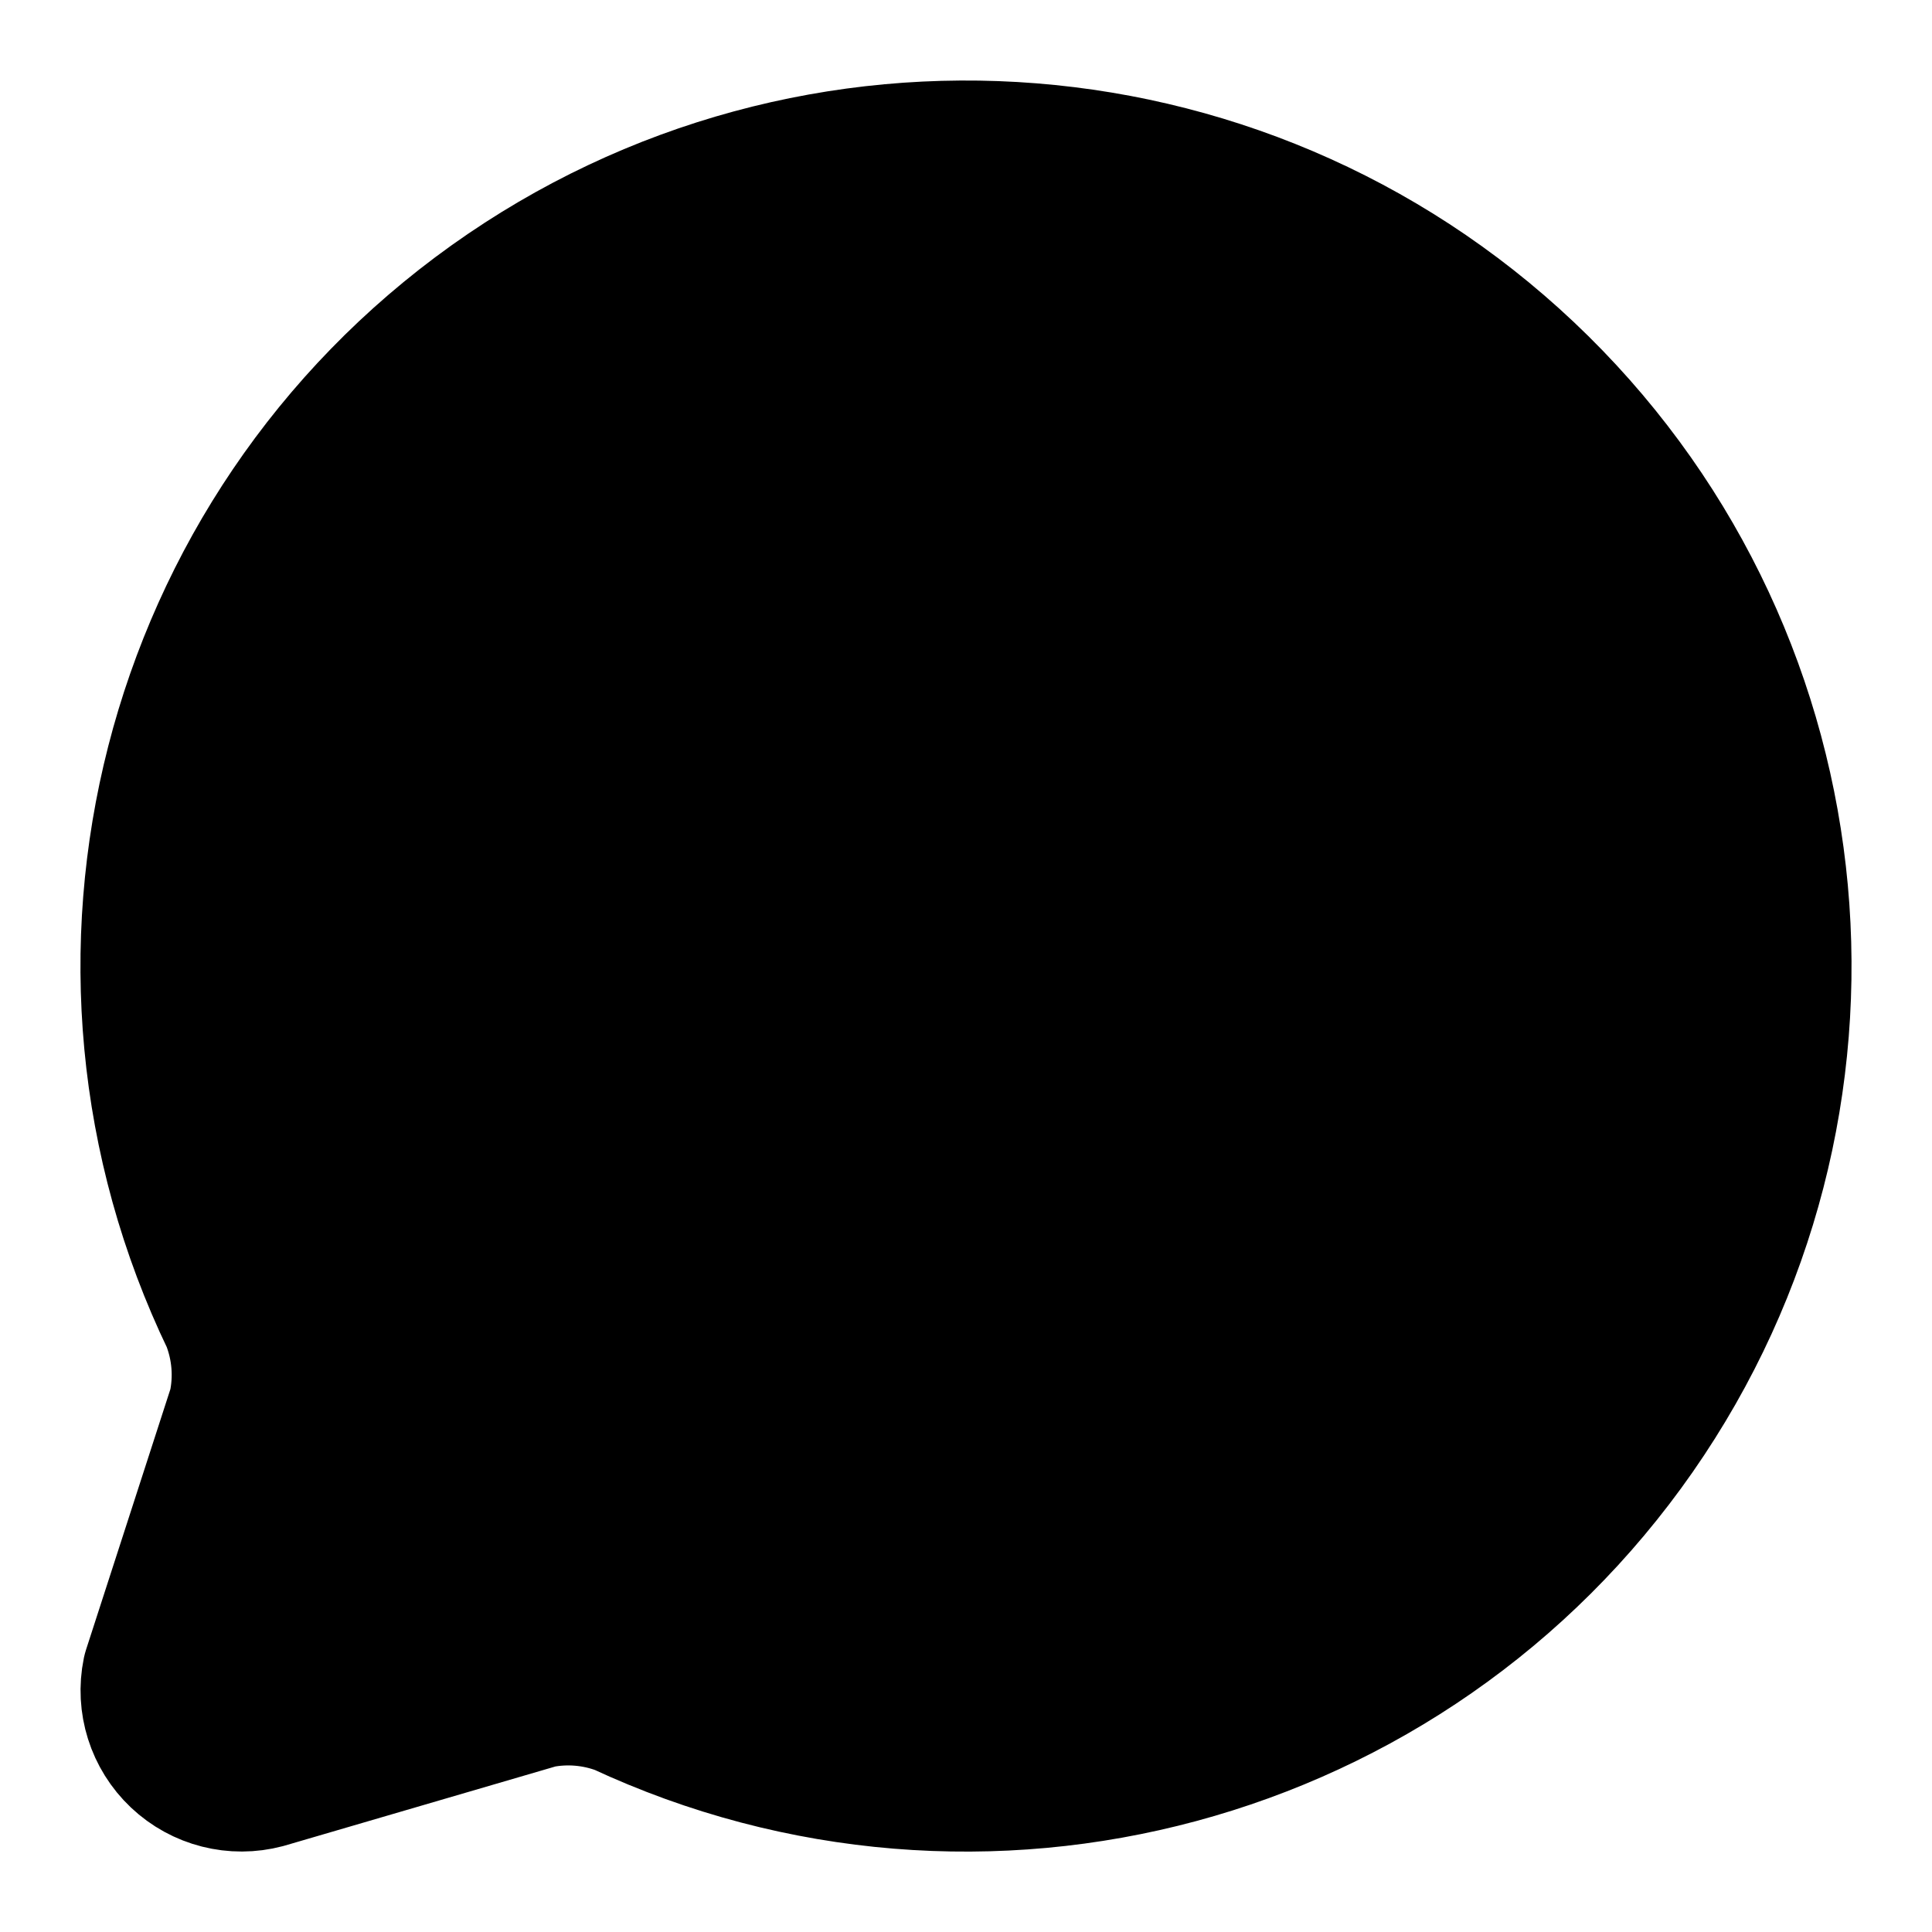
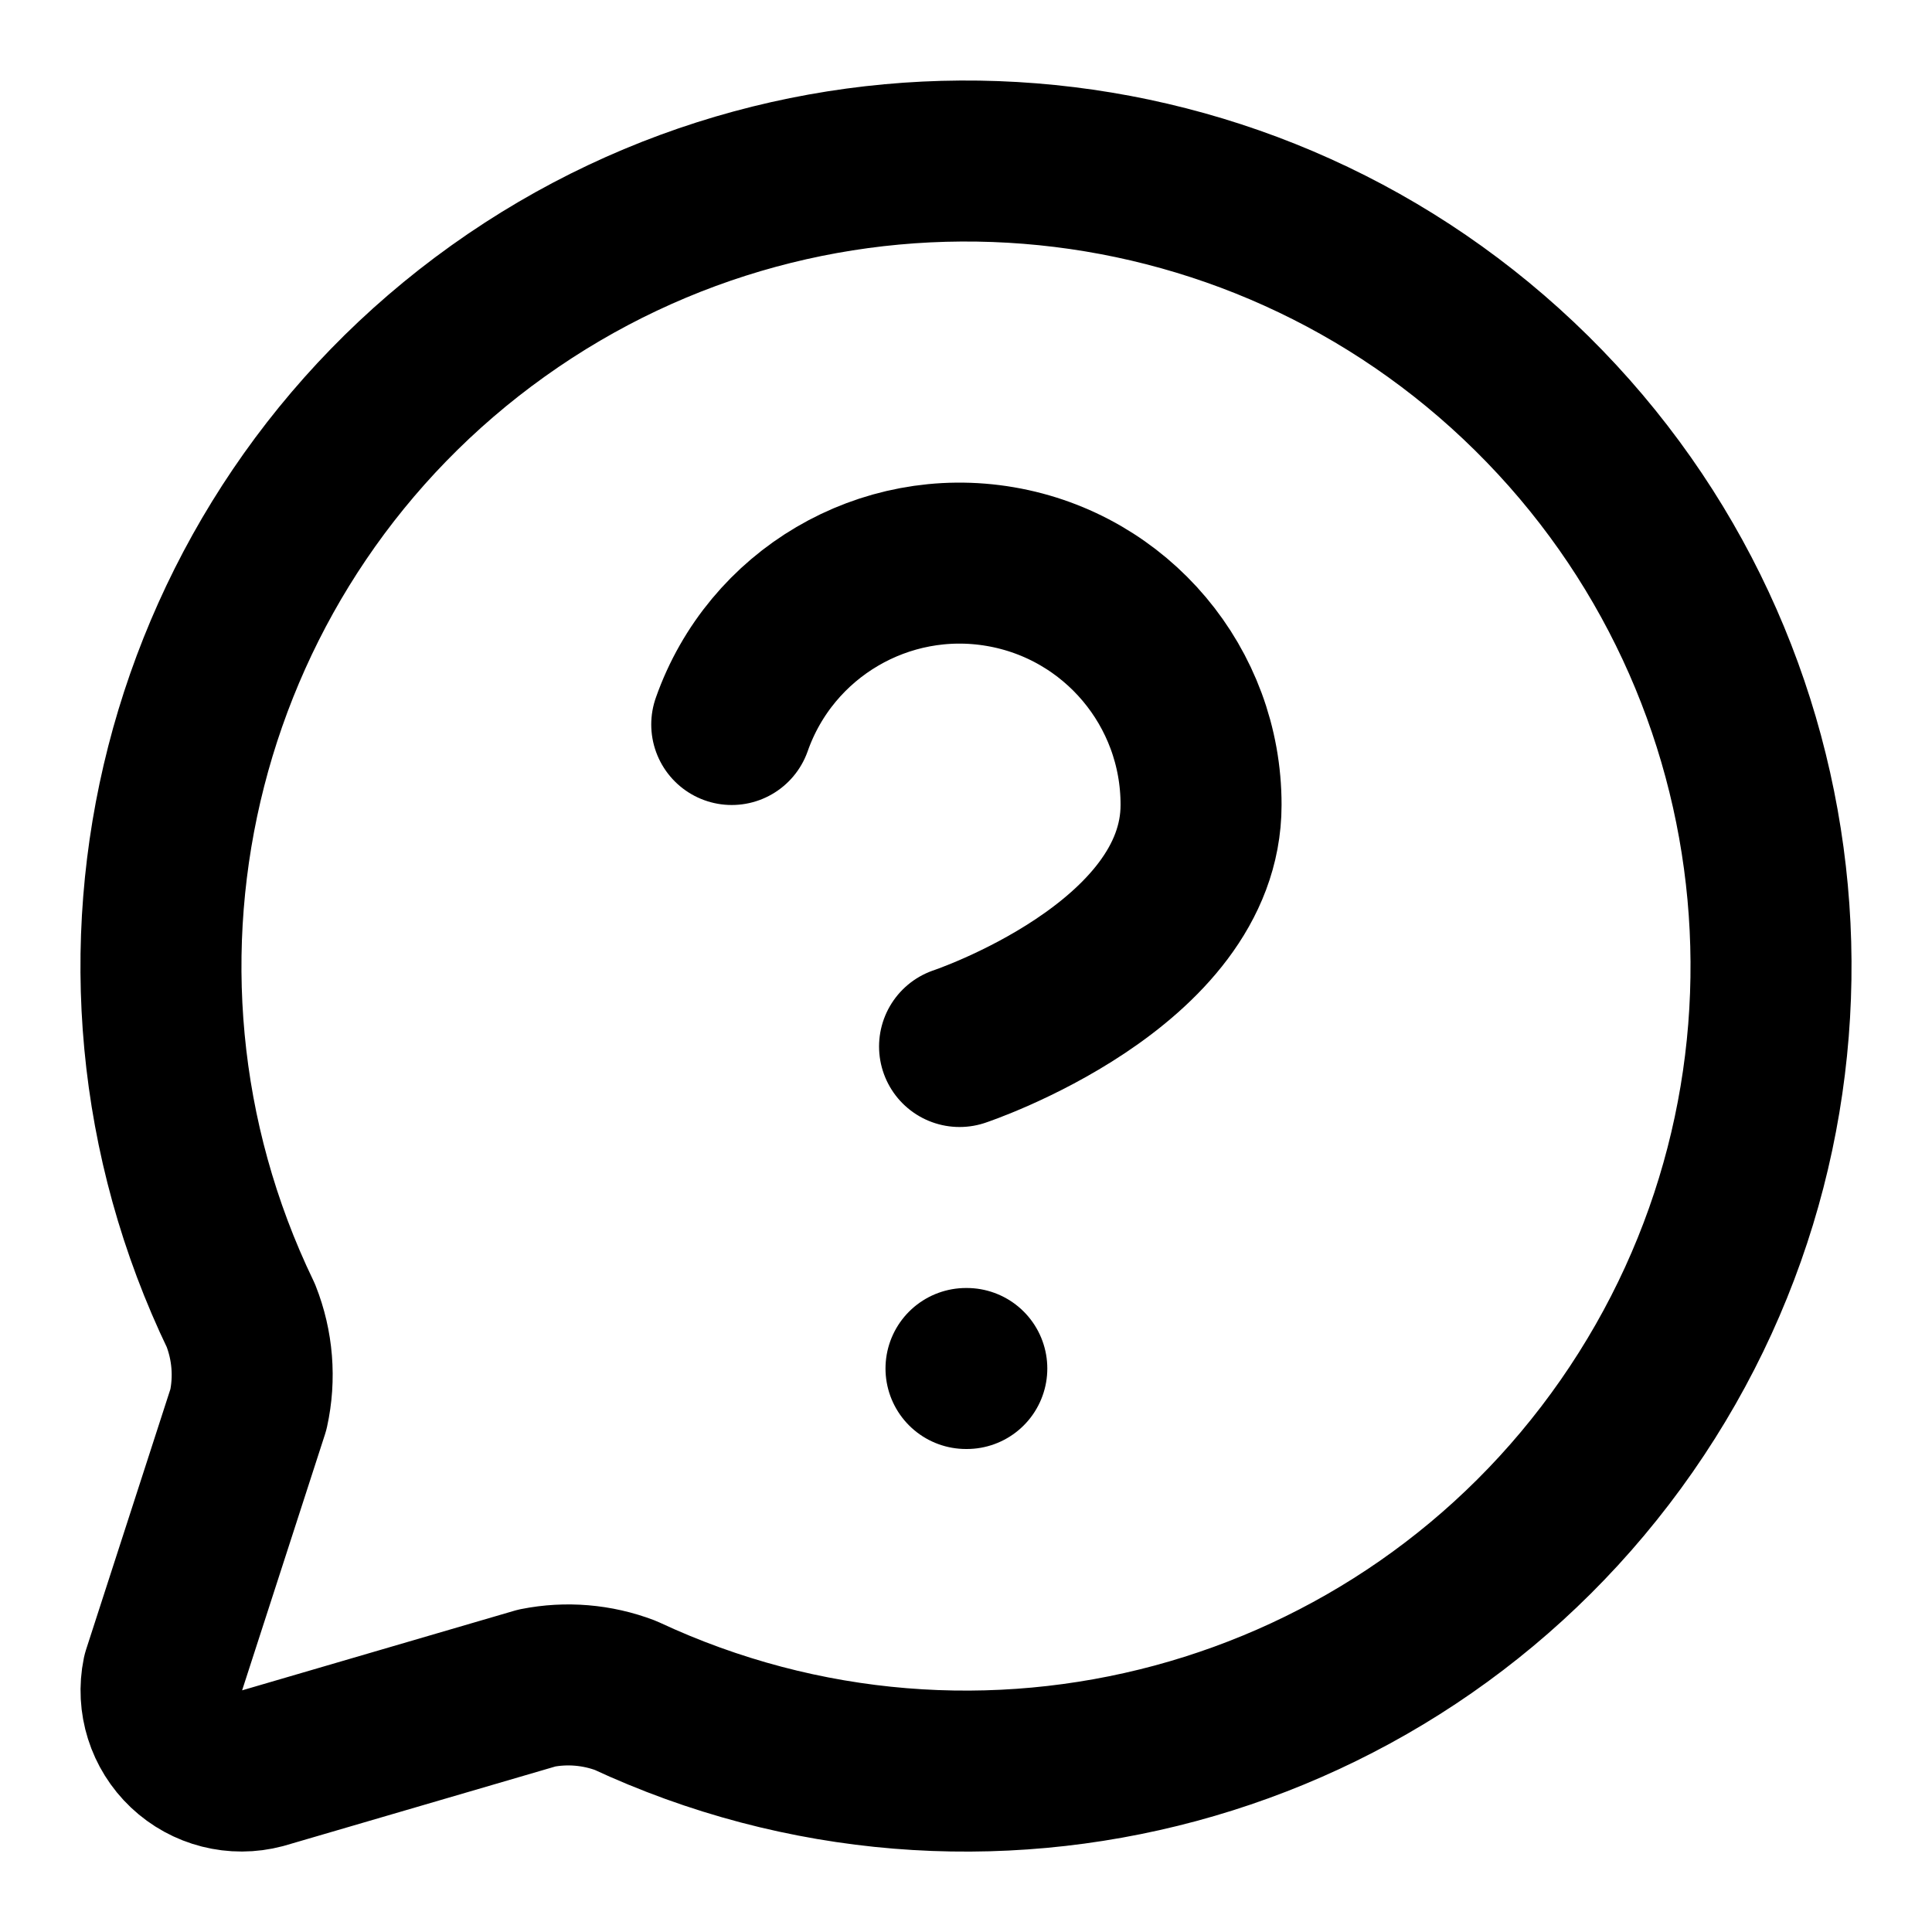
- <svg xmlns="http://www.w3.org/2000/svg" width="24" height="24" viewBox="0 0 24 24" stroke="currentColor" stroke-width="2" stroke-linecap="round" stroke-linejoin="round" class="lucide lucide-message-circle-question-mark-icon lucide-message-circle-question-mark">
+ <svg xmlns="http://www.w3.org/2000/svg" width="24" height="24" viewBox="0 0 24 24" stroke="currentColor" fill="none" stroke-width="2" stroke-linecap="round" stroke-linejoin="round" class="lucide lucide-message-circle-question-mark-icon lucide-message-circle-question-mark">
  <path d="M2.992 16.342a2 2 0 0 1 .094 1.167l-1.065 3.29a1 1 0 0 0 1.236 1.168l3.413-.998a2 2 0 0 1 1.099.092 10 10 0 1 0-4.777-4.719" />
  <path d="M9.09 9a3 3 0 0 1 5.83 1c0 2-3 3-3 3" />
  <path d="M12 17h.01" />
</svg>
